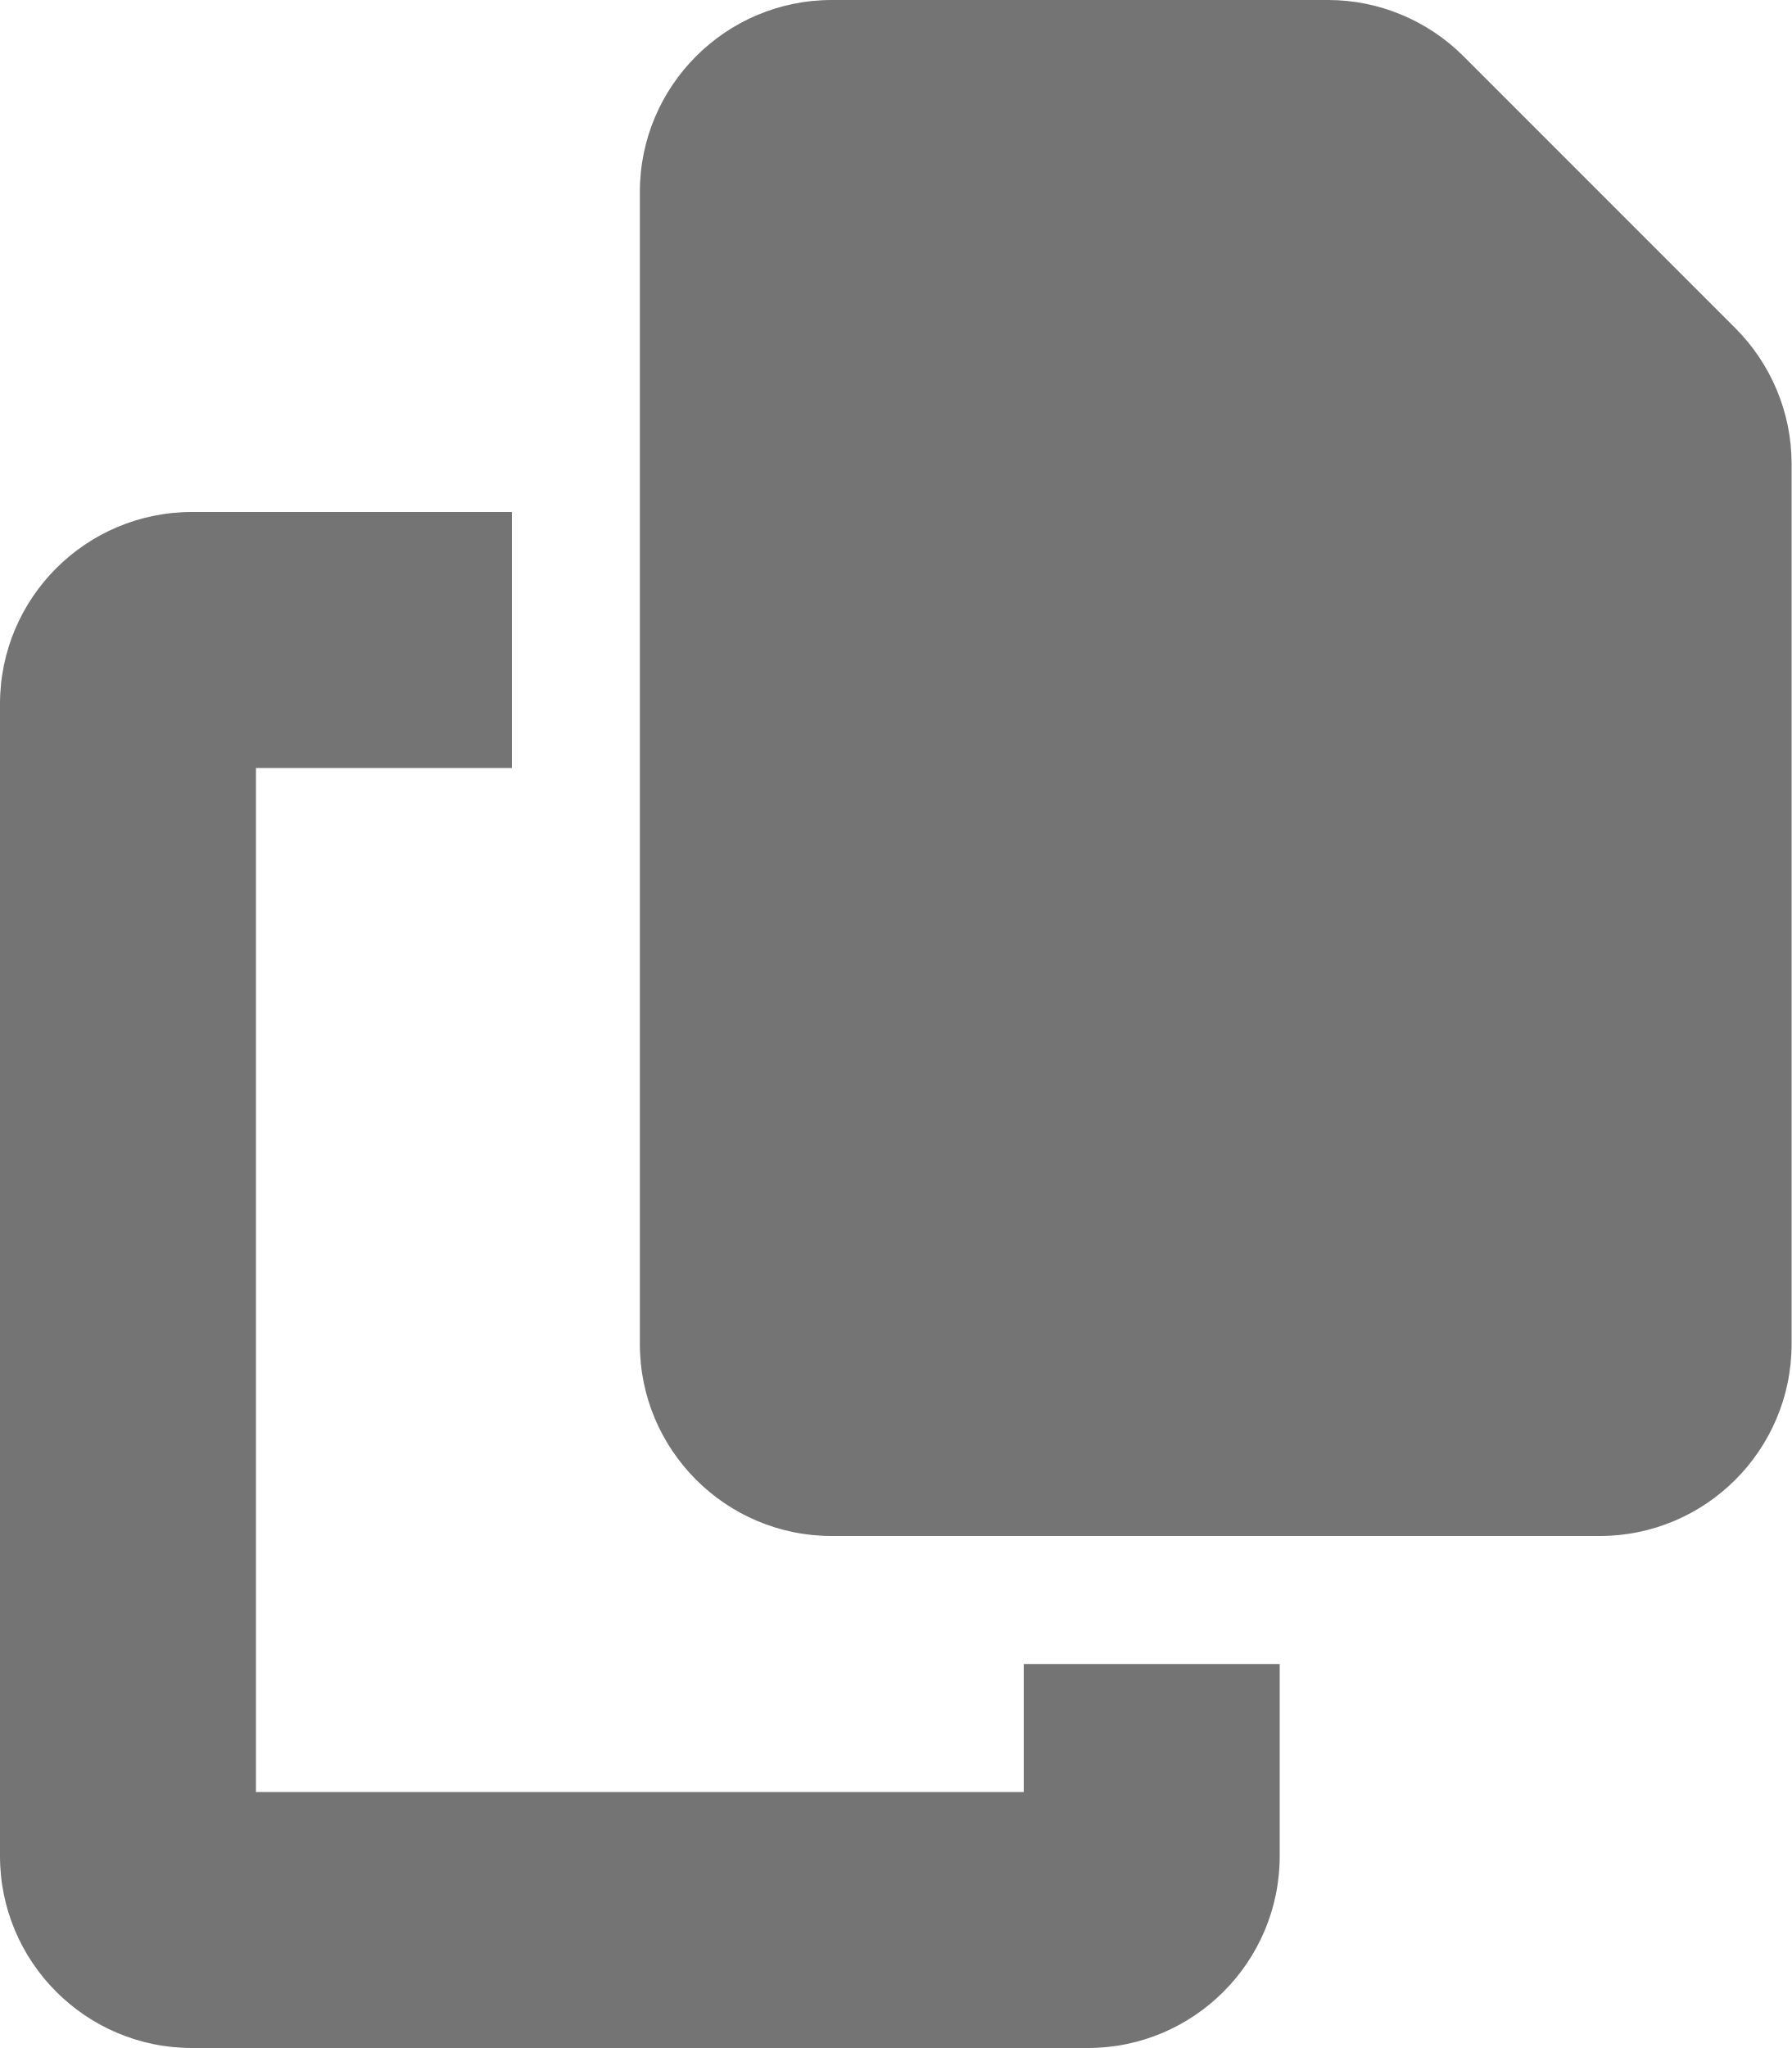
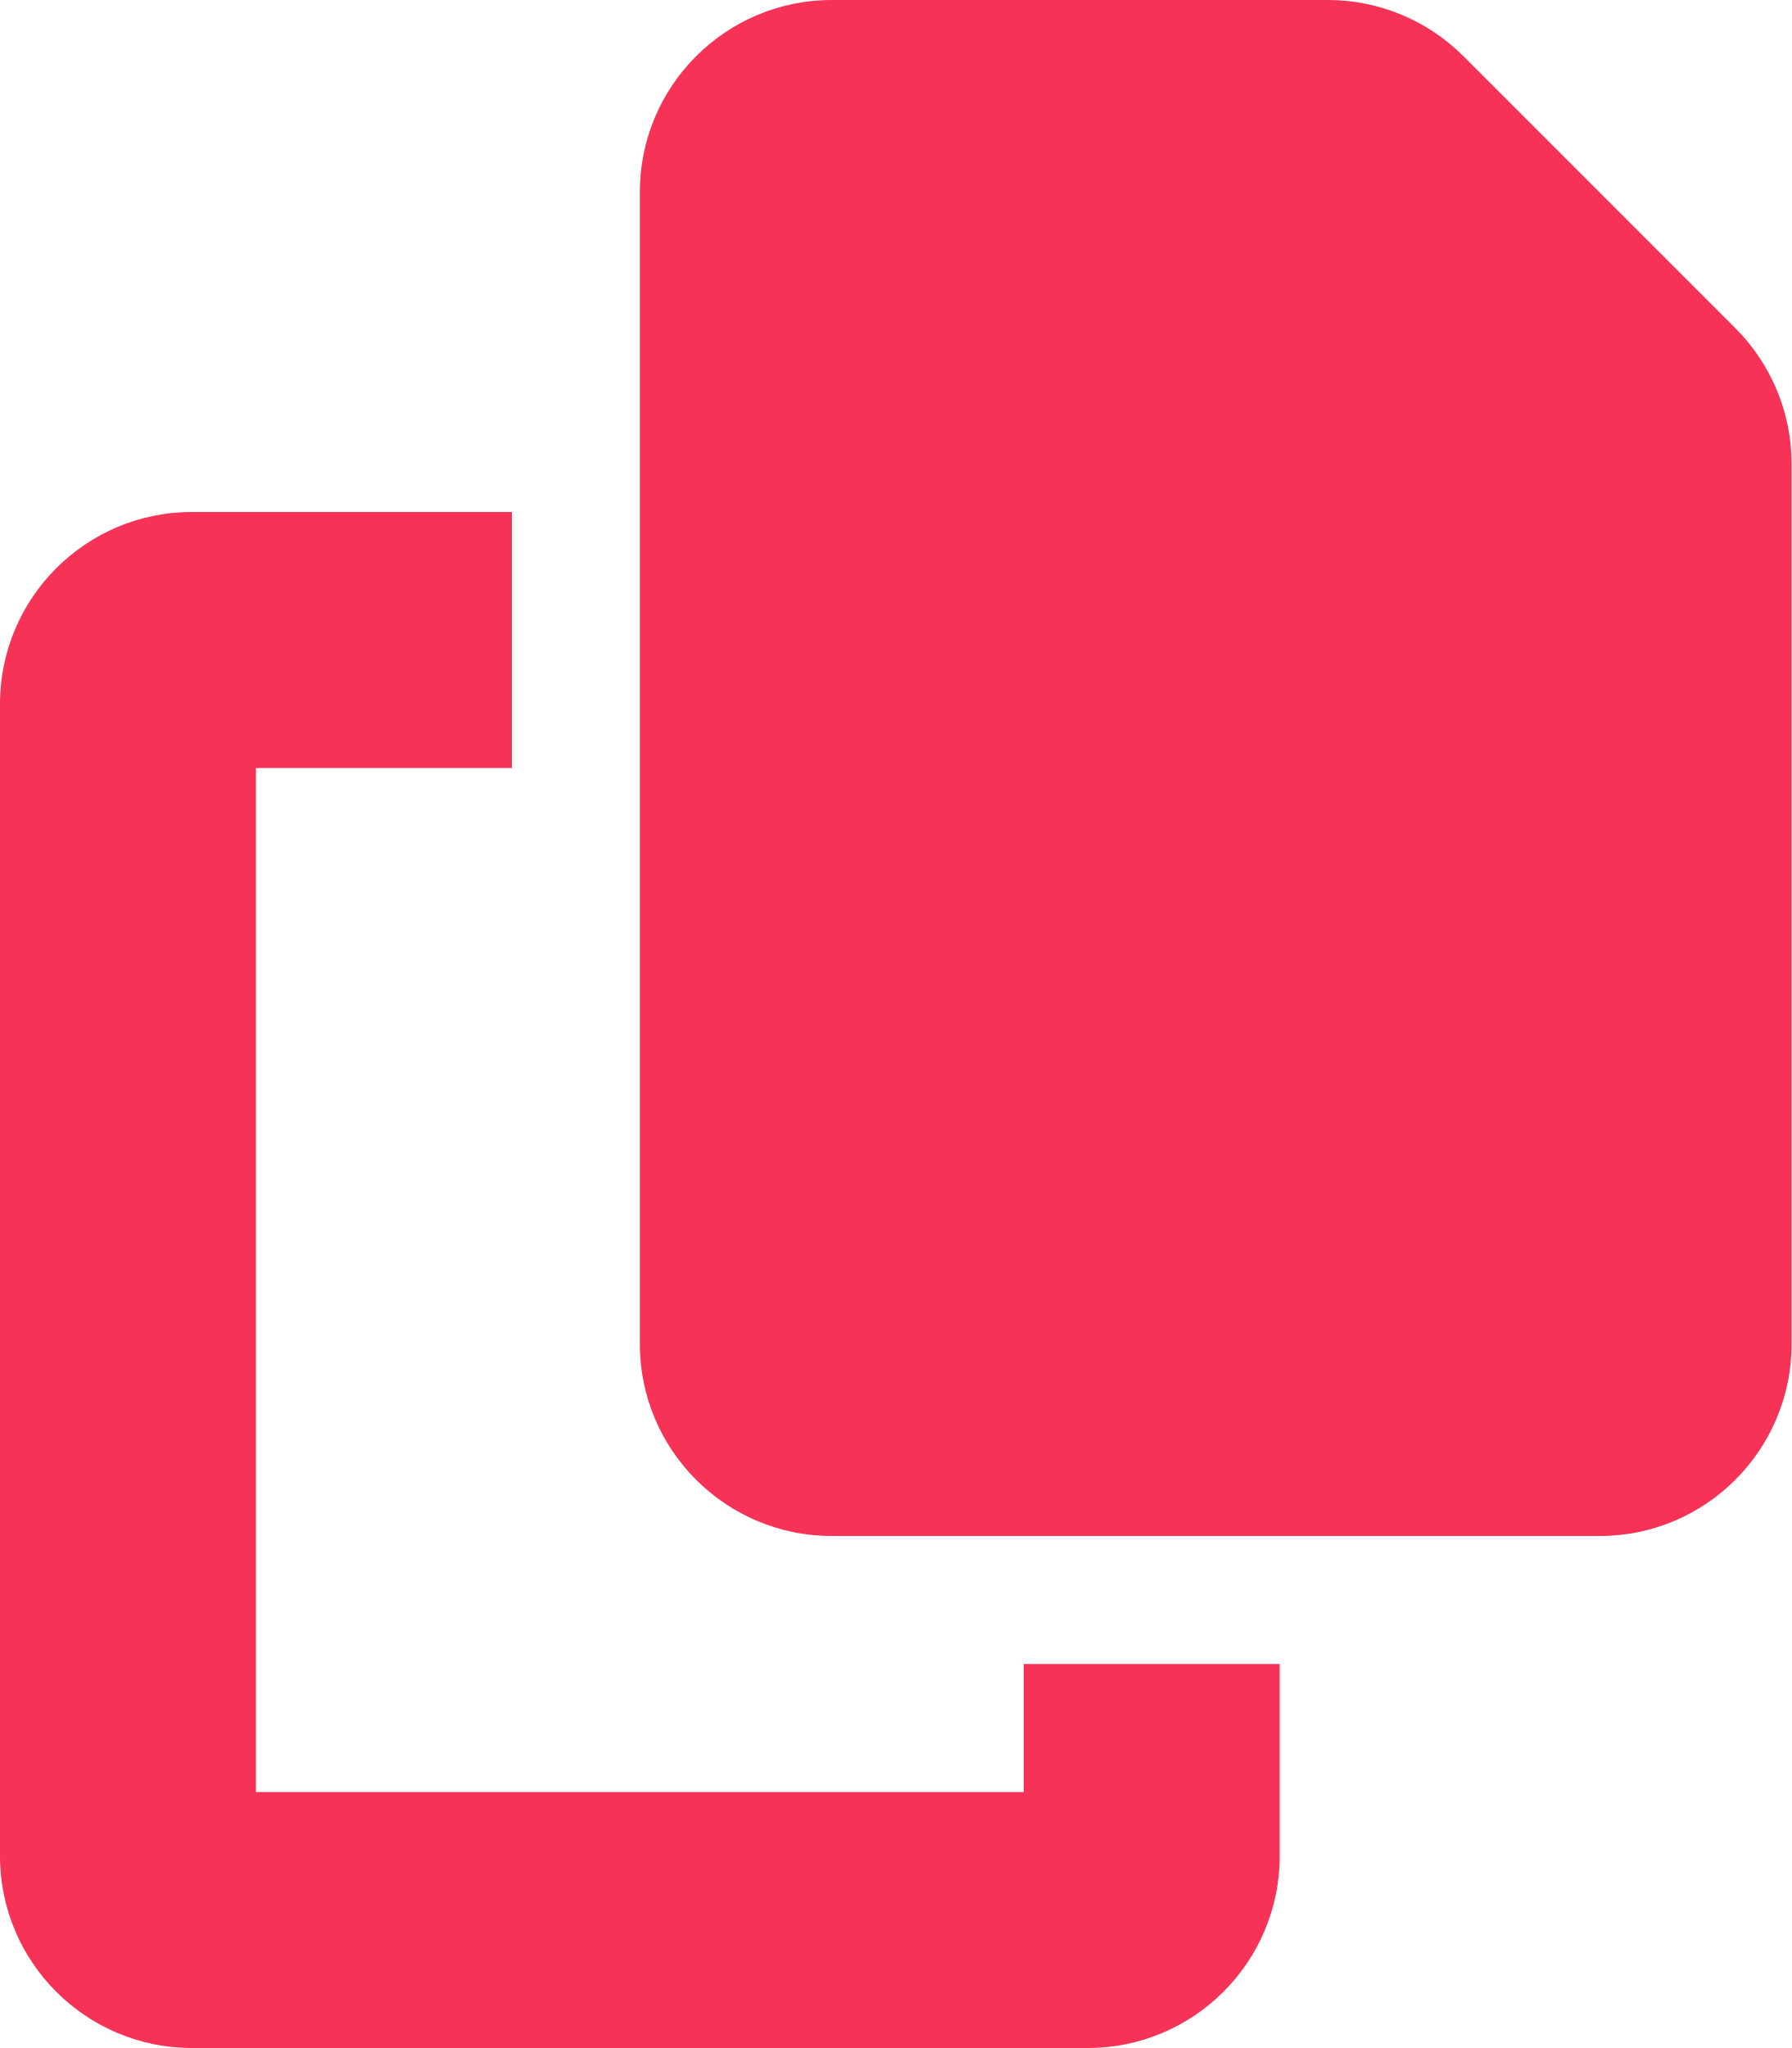
<svg xmlns="http://www.w3.org/2000/svg" height="1.75rem" width="1.75rem" viewBox="0 0 448 512">
-   <path fill="#747474" d="M208 0H332.1c12.7 0 24.9 5.1 33.9 14.1l67.9 67.9c9 9 14.1 21.2 14.1 33.9V336c0 26.5-21.5 48-48 48H208c-26.5 0-48-21.5-48-48V48c0-26.5 21.5-48 48-48zM48 128h80v64H64V448H256V416h64v48c0 26.5-21.5 48-48 48H48c-26.5 0-48-21.5-48-48V176c0-26.5 21.5-48 48-48z" />
+   <path fill="#F63356" d="M208 0H332.1c12.7 0 24.9 5.1 33.9 14.1l67.9 67.9c9 9 14.1 21.2 14.1 33.9V336c0 26.5-21.5 48-48 48H208c-26.5 0-48-21.5-48-48V48c0-26.5 21.5-48 48-48zM48 128h80v64H64V448H256V416h64v48c0 26.5-21.5 48-48 48H48c-26.5 0-48-21.5-48-48V176c0-26.5 21.5-48 48-48z" />
</svg>
